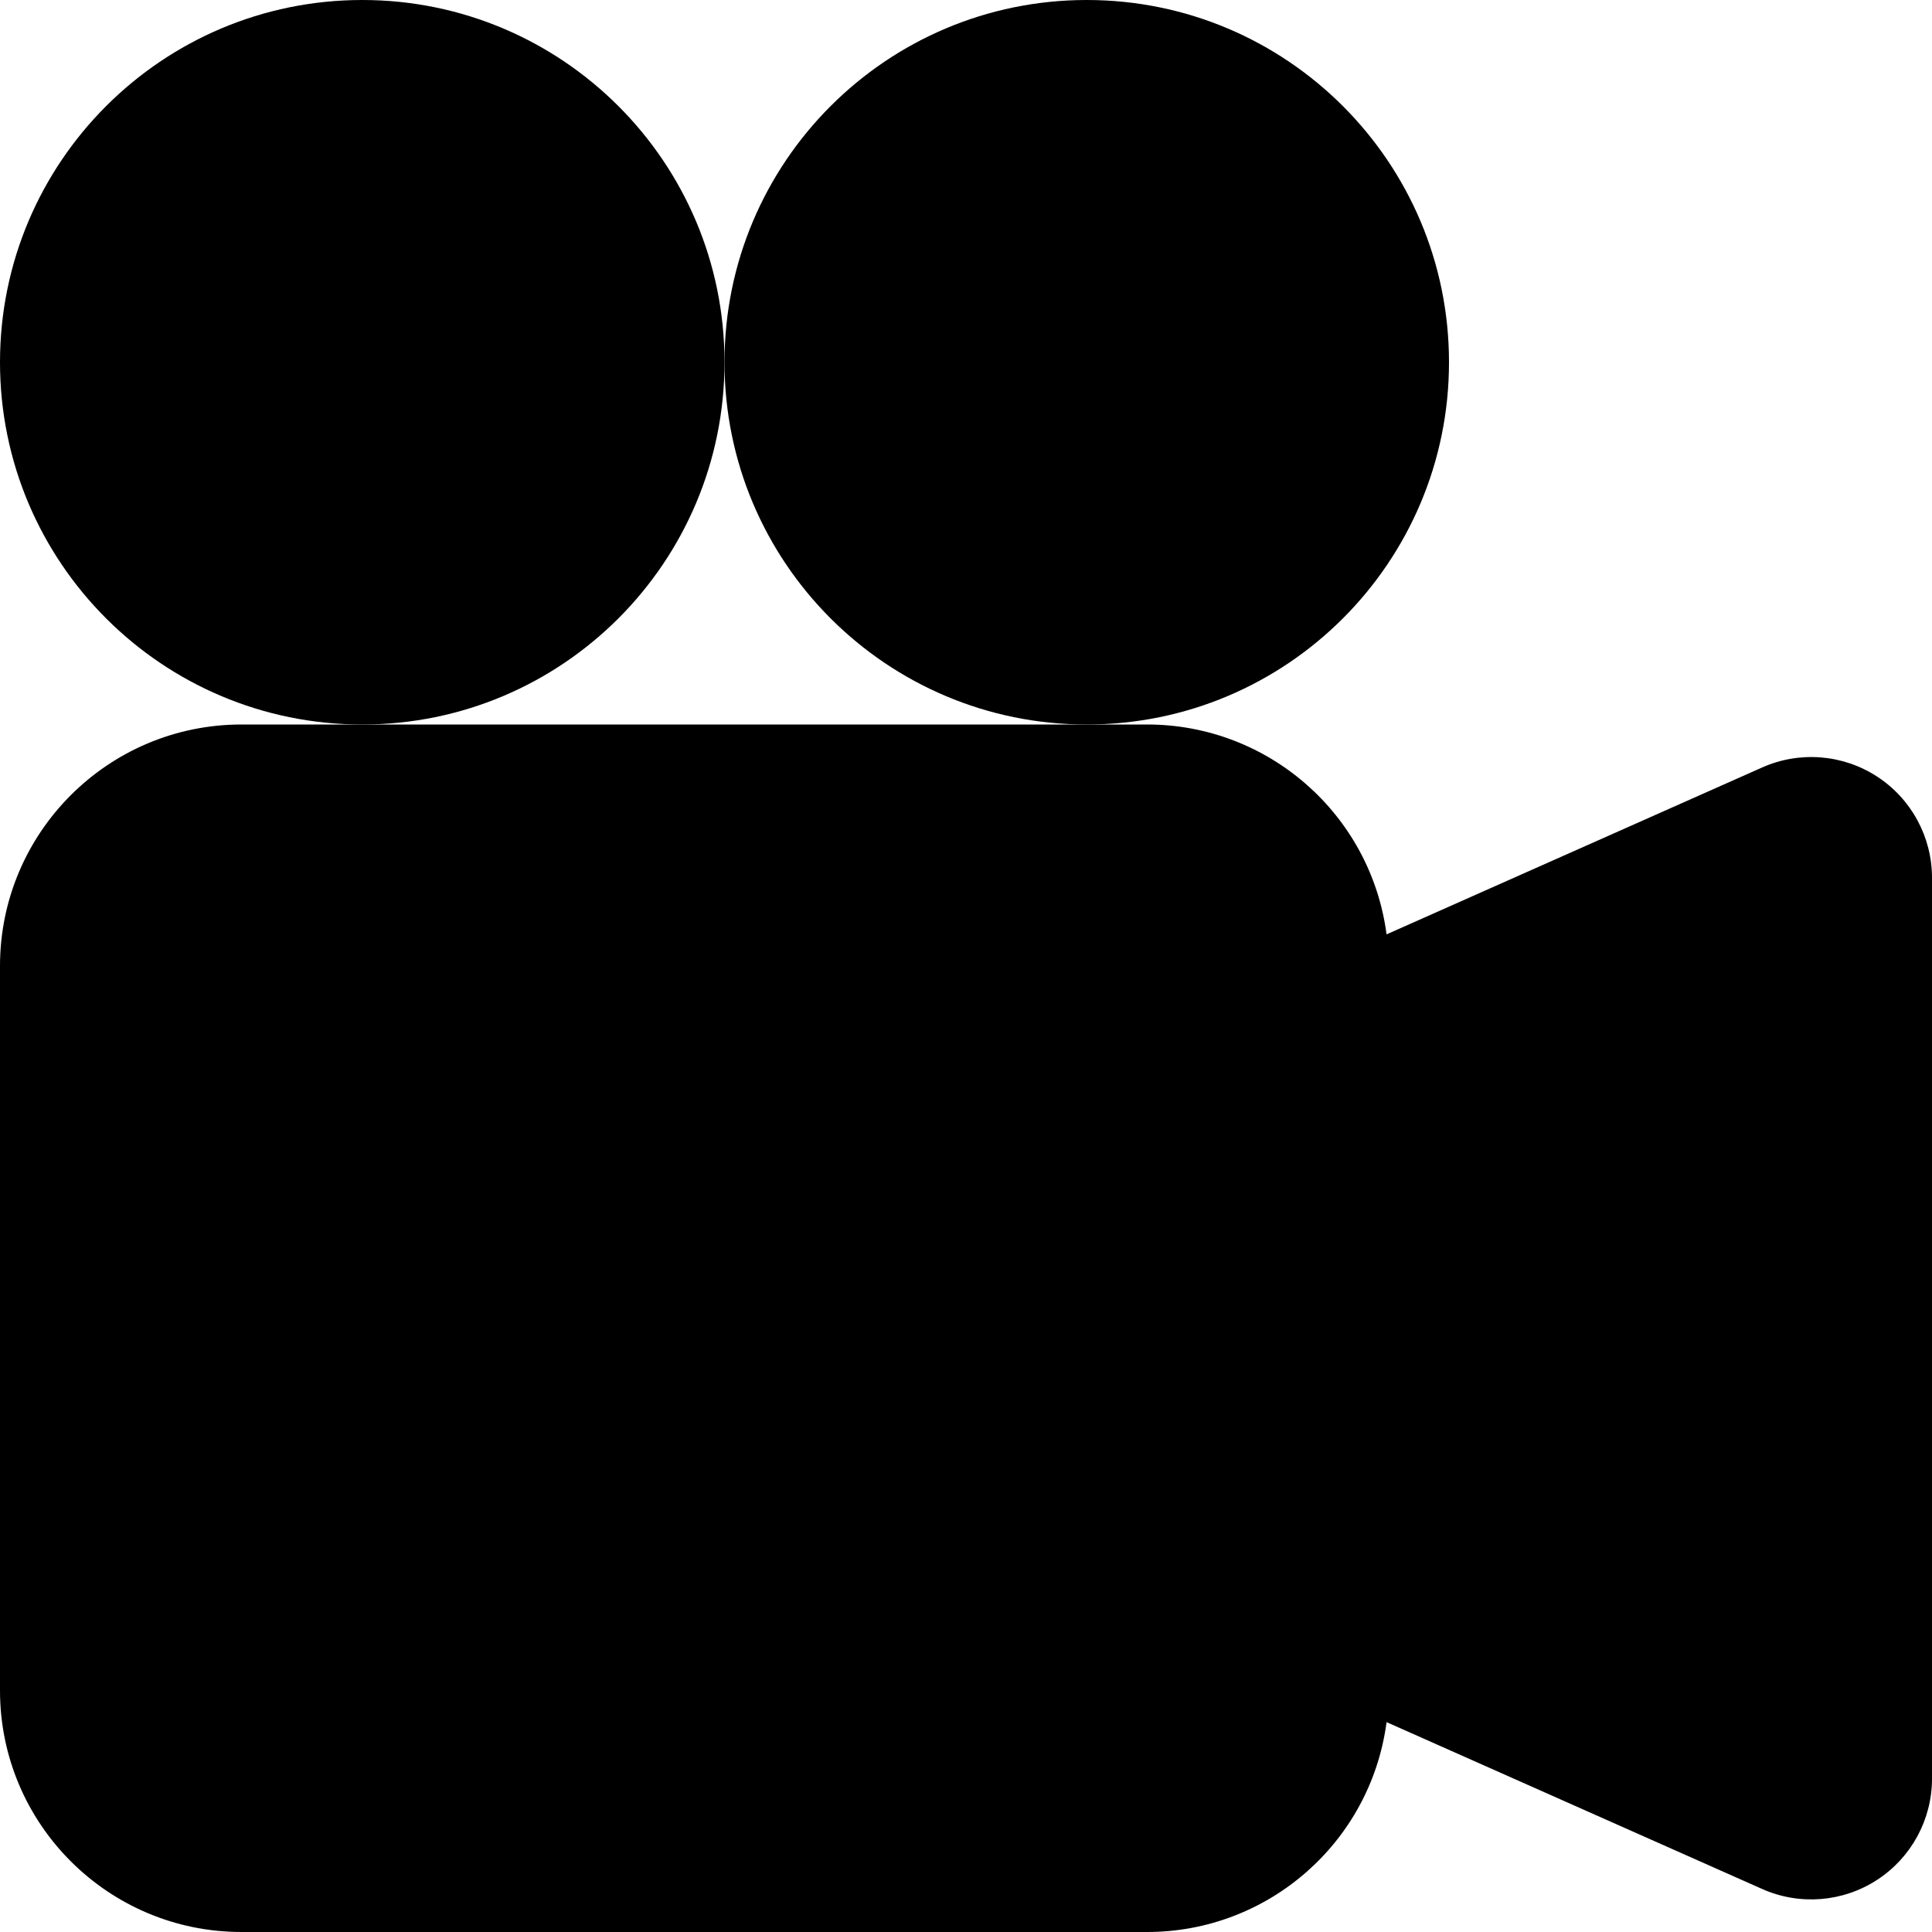
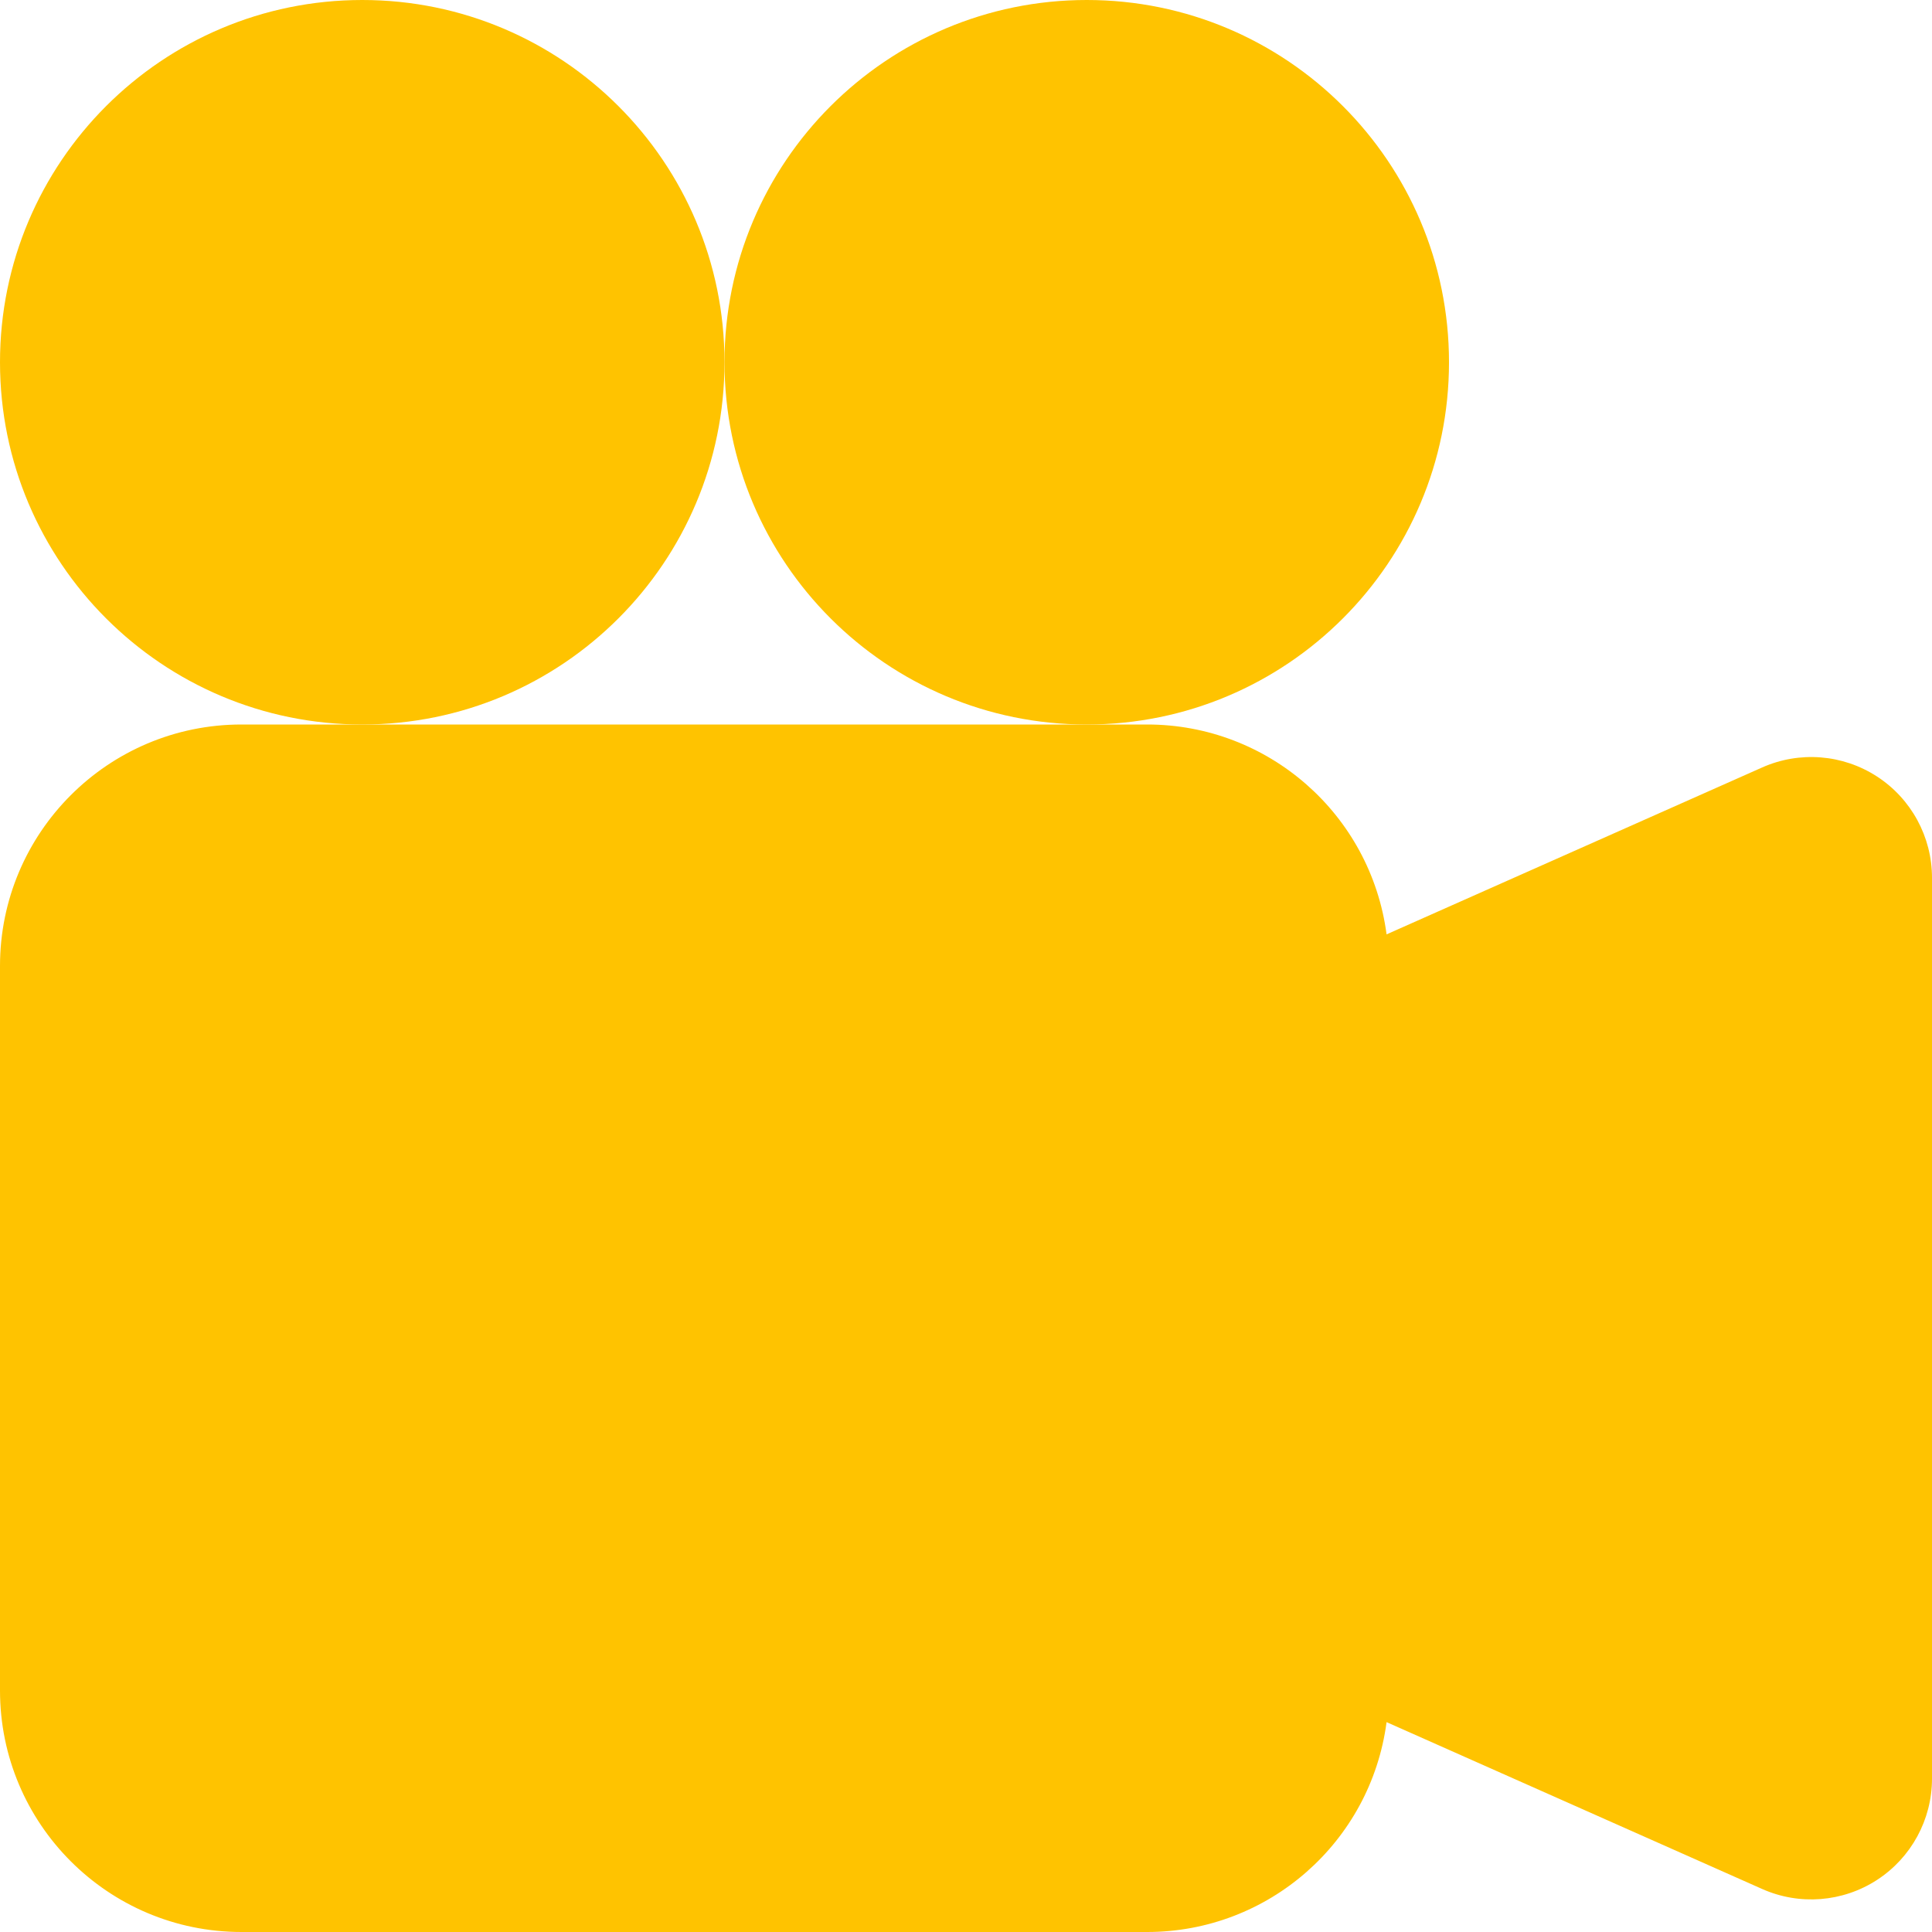
- <svg xmlns="http://www.w3.org/2000/svg" width="16" height="16" fill="currentColor" class="bi bi-camera-reels-fill" viewBox="0 0 16 16">
+ <svg xmlns="http://www.w3.org/2000/svg" width="16" height="16" fill="#FFC300" class="bi bi-camera-reels-fill" viewBox="0 0 16 16">
  <path d="M6 3a3 3 0 1 1-6 0 3 3 0 0 1 6 0" />
  <path d="M9 6a3 3 0 1 1 0-6 3 3 0 0 1 0 6" />
  <path d="M9 6h.5a2 2 0 0 1 1.983 1.738l3.11-1.382A1 1 0 0 1 16 7.269v7.462a1 1 0 0 1-1.406.913l-3.111-1.382A2 2 0 0 1 9.5 16H2a2 2 0 0 1-2-2V8a2 2 0 0 1 2-2z" />
</svg>
